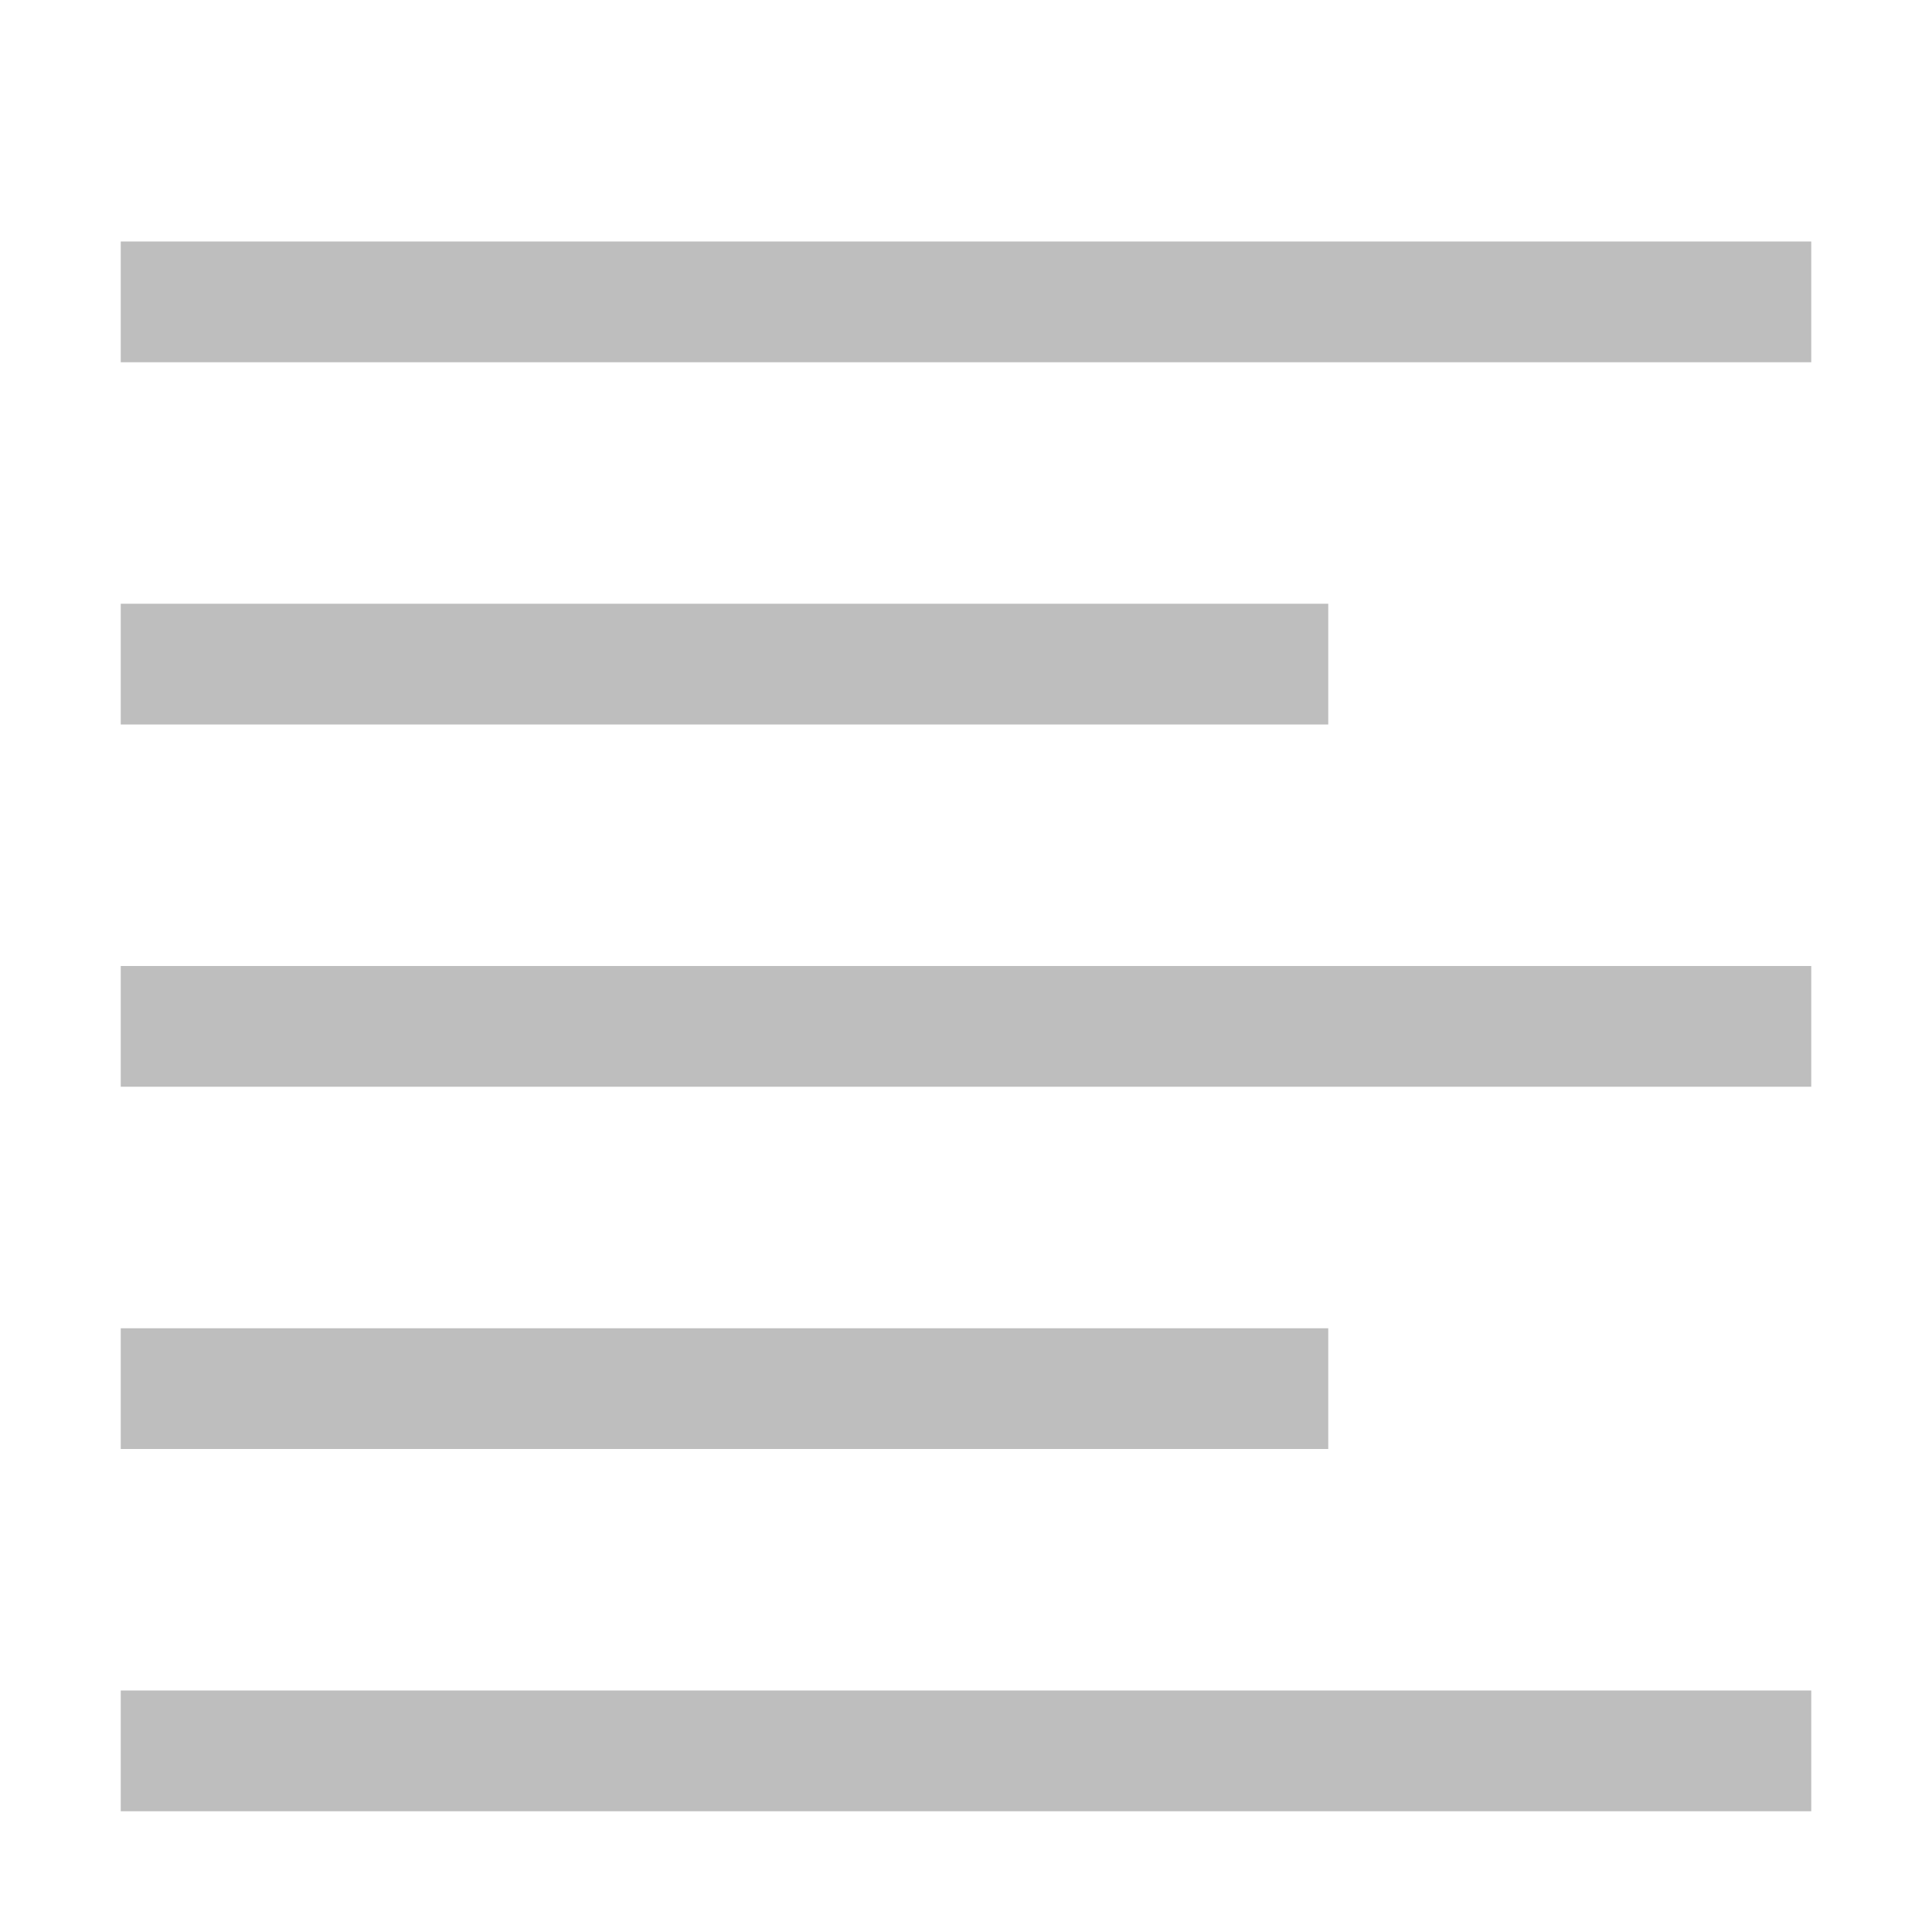
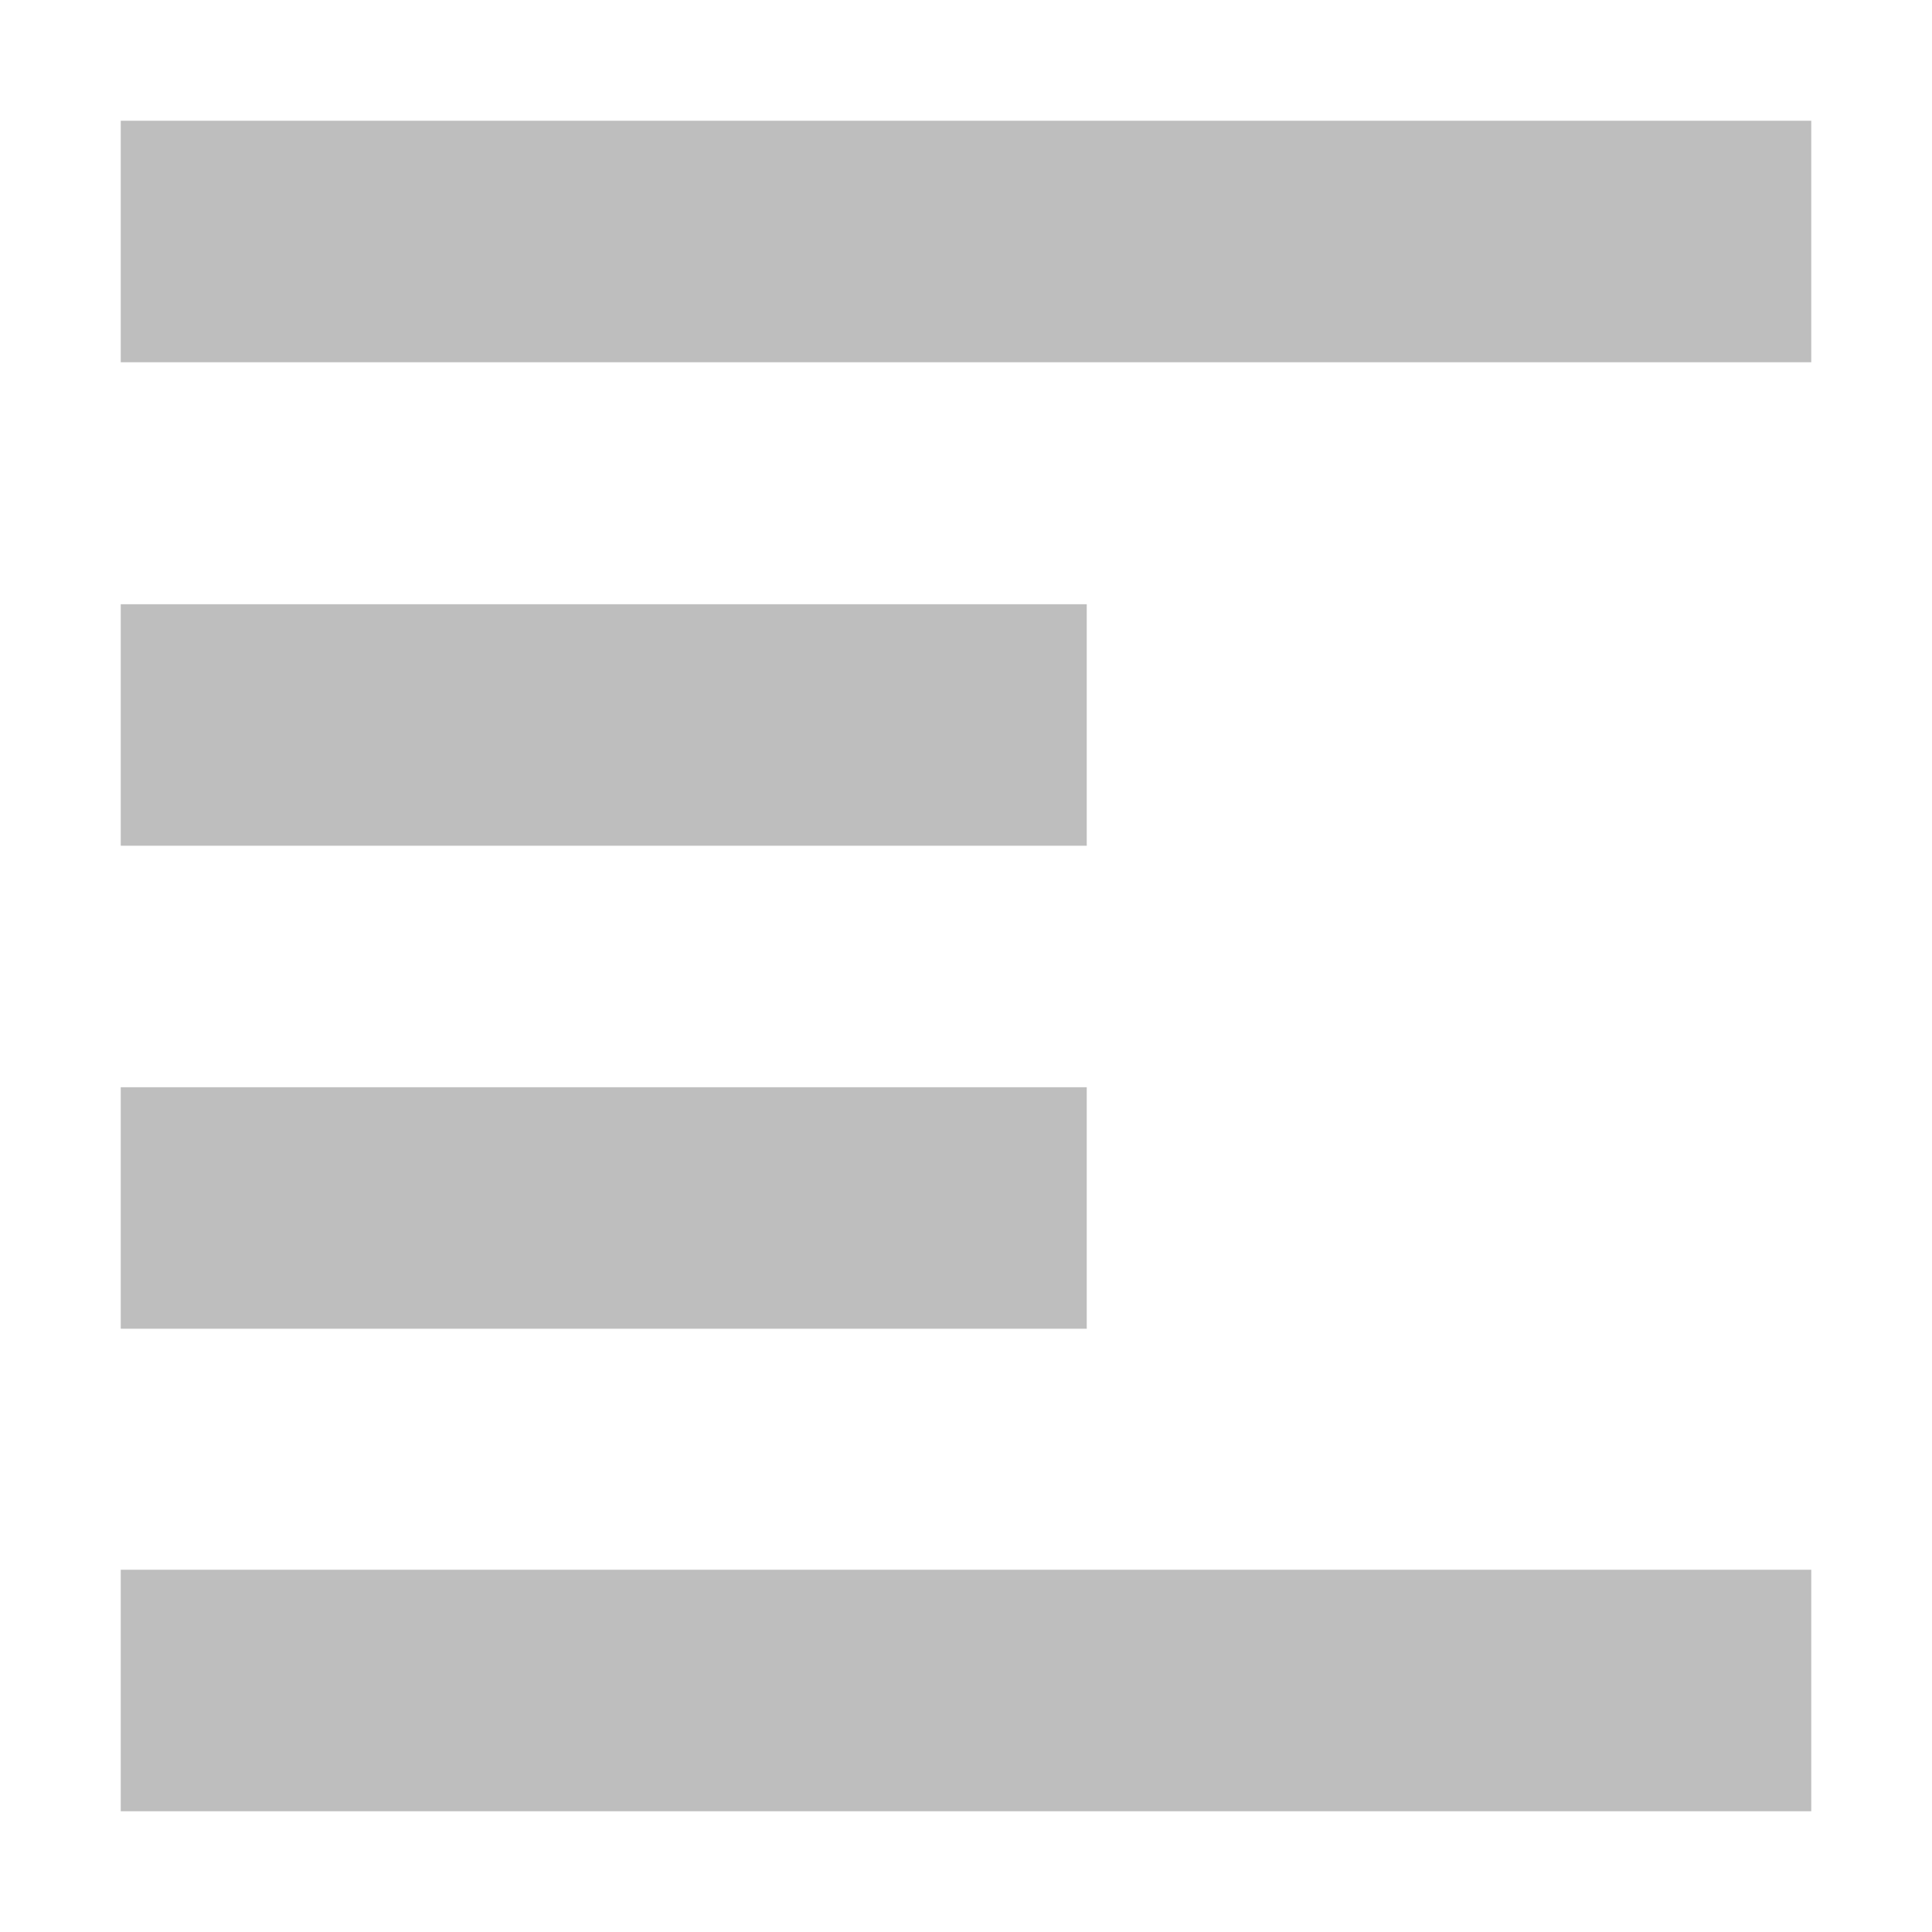
- <svg xmlns="http://www.w3.org/2000/svg" height="16" id="svg7384" version="1.1" width="16">
-   <defs id="defs7386" />
-   <g id="layer9" label="status" style="display:inline" transform="translate(-273.0006,-48)" />
-   <g id="layer10" style="display:inline" transform="translate(-273.0006,-48)" />
-   <g id="layer13" style="display:inline" transform="translate(-273.0006,-48)" />
-   <g id="layer14" transform="translate(-273.0006,-48)" />
-   <g id="layer15" style="display:inline" transform="translate(-273.0006,-48)" />
-   <g id="g71291" style="display:inline" transform="translate(-273.0006,-48)" />
-   <rect y="2" x="1" width="14" style="color:#bebebe;display:inline;overflow:visible;visibility:visible;fill:#bebebe;fill-opacity:1;stroke:none;stroke-width:1;marker:none" id="rect3825-9-8-7" height="1" />
-   <rect height="1" id="rect4153" style="color:#bebebe;display:inline;overflow:visible;visibility:visible;fill:#bebebe;fill-opacity:1;stroke:none;stroke-width:1;marker:none" width="10" x="1" y="5" />
-   <rect y="11" x="1" width="10" style="color:#bebebe;display:inline;overflow:visible;visibility:visible;fill:#bebebe;fill-opacity:1;stroke:none;stroke-width:1;marker:none" id="rect4155" height="1" />
-   <rect height="1" id="rect4157" style="color:#bebebe;display:inline;overflow:visible;visibility:visible;fill:#bebebe;fill-opacity:1;stroke:none;stroke-width:1;marker:none" width="14" x="1" y="14" />
-   <rect y="8" x="1" width="14" style="color:#bebebe;display:inline;overflow:visible;visibility:visible;fill:#bebebe;fill-opacity:1;stroke:none;stroke-width:1;marker:none" id="rect4159" height="1" />
+ <svg xmlns="http://www.w3.org/2000/svg" viewBox="0 0 16 16">
+   <defs id="defs3051">
+     <style type="text/css" id="current-color-scheme">
+       .ColorScheme-Text {
+         color:#bebebe;
+       }
+       </style>
+   </defs>
+   <path style="fill:currentColor;fill-opacity:1;stroke:none" class="ColorScheme-Text" d="M 1 1 L 1 3 L 15 3 L 15 1 L 1 1 z M 1 5.004 L 1 7.004 L 9 7.004 L 9 5.004 L 1 5.004 z M 1 9.004 L 1 11.004 L 9 11.004 L 9 9.004 L 1 9.004 z M 1 13 L 1 15 L 15 15 L 15 13 L 1 13 z " />
</svg>
